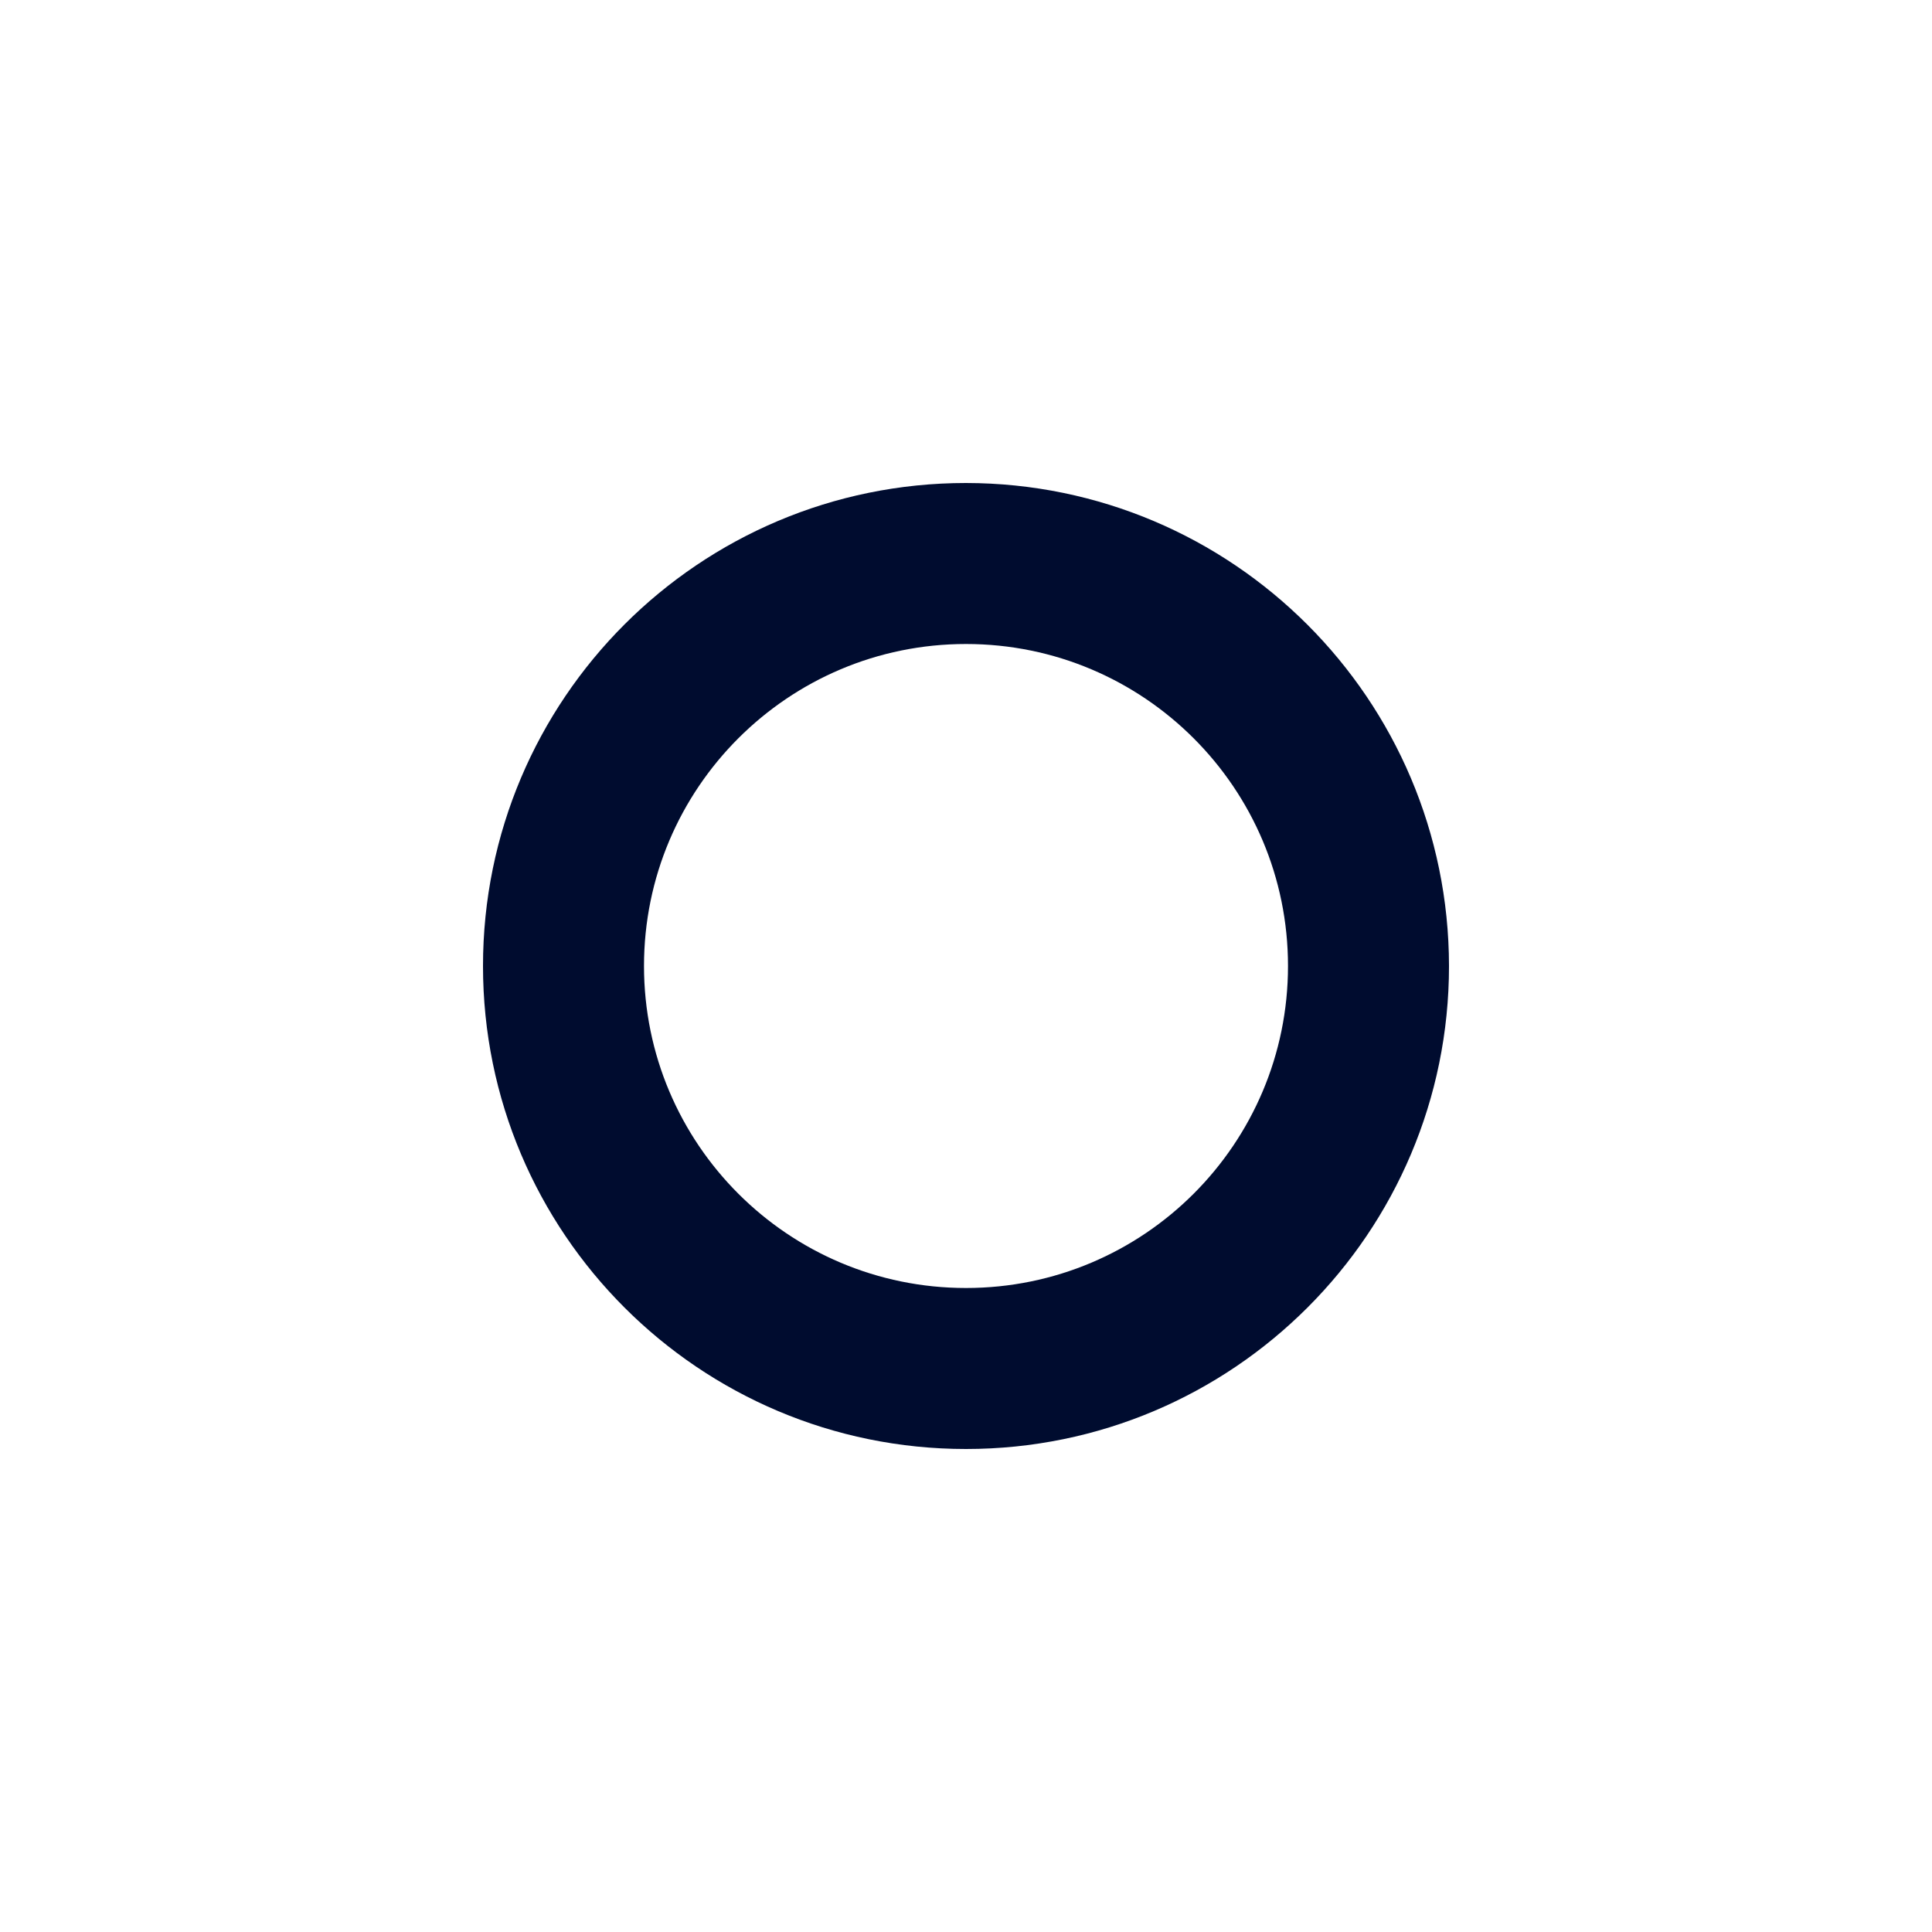
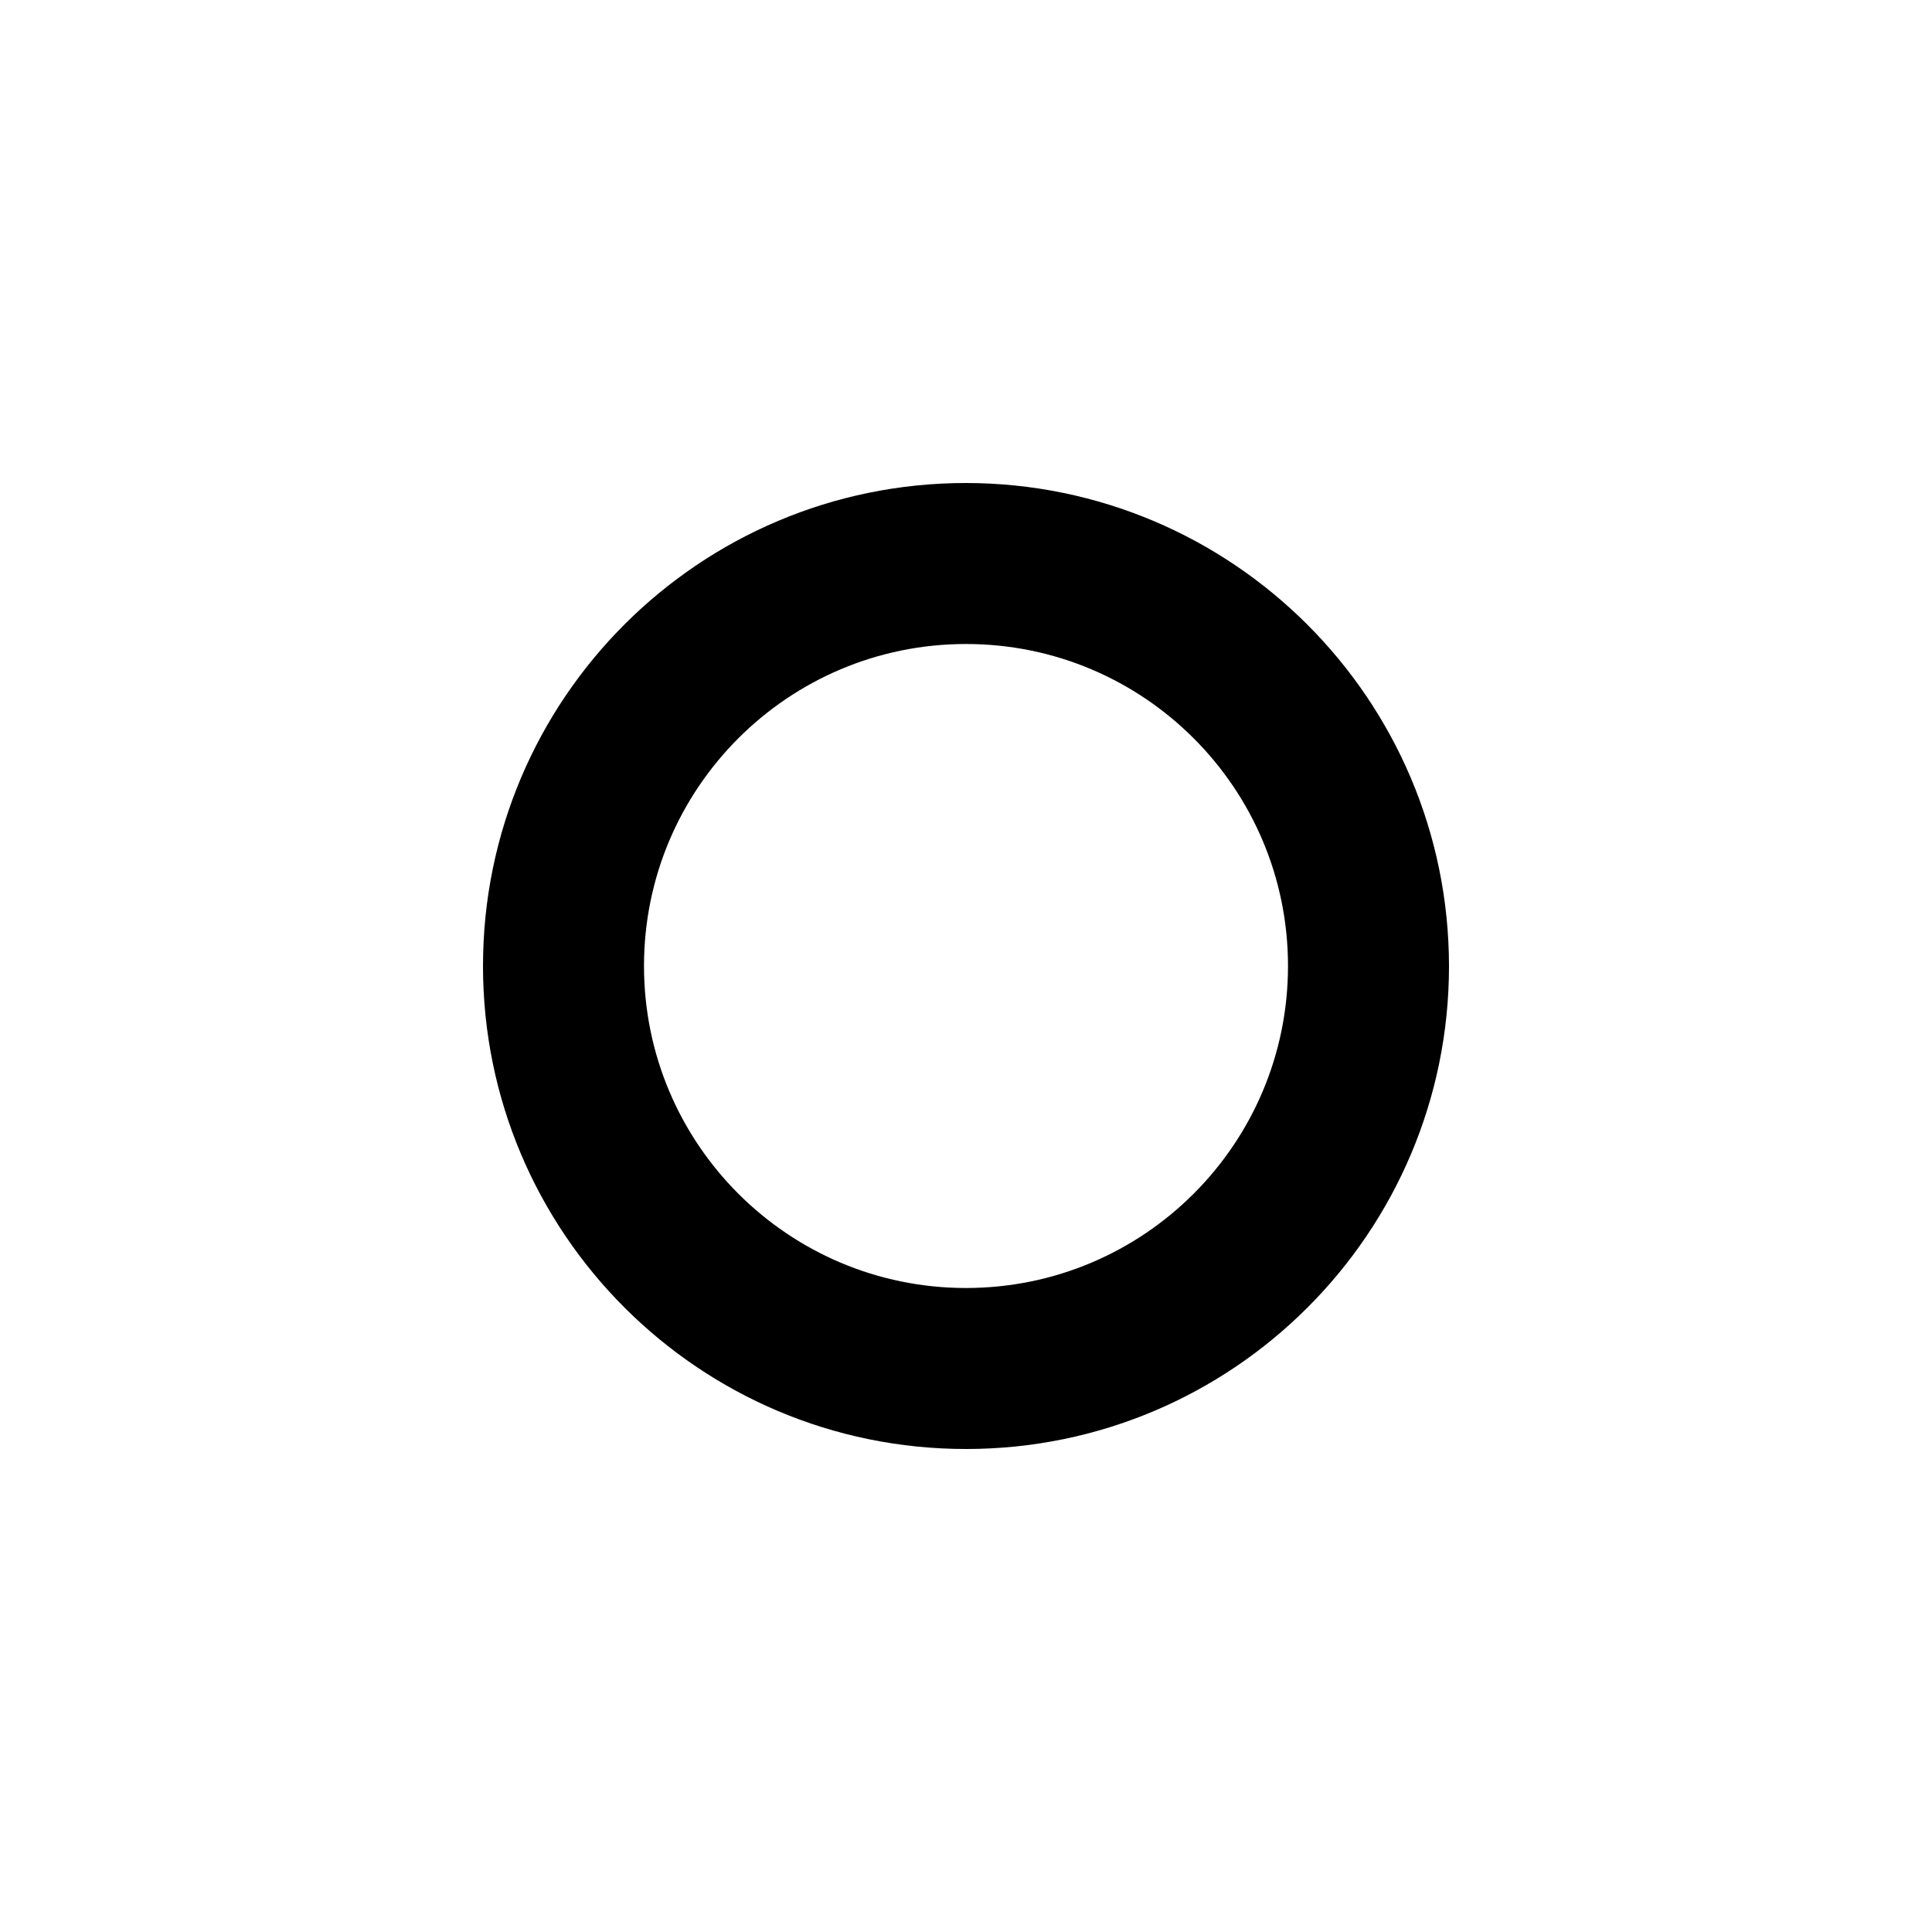
<svg xmlns="http://www.w3.org/2000/svg" viewBox="0 0 24 24">
  <g>
-     <rect width="24" height="24" transform="translate(0 24) rotate(-90)" fill="none" />
-     <path d="M12,8a4,4,0,1,1-4,4,4,4,0,0,1,4-4m0-2a6,6,0,1,0,6,6,6.007,6.007,0,0,0-6-6Z" fill="#000c2f" />
+     <rect width="24" height="24" transform="translate(0 24) rotate(-90)" stroke="none" fill="none" />
+     <path d="M12,8a4,4,0,1,1-4,4,4,4,0,0,1,4-4m0-2a6,6,0,1,0,6,6,6.007,6.007,0,0,0-6-6Z" stroke="none" />
  </g>
</svg>
